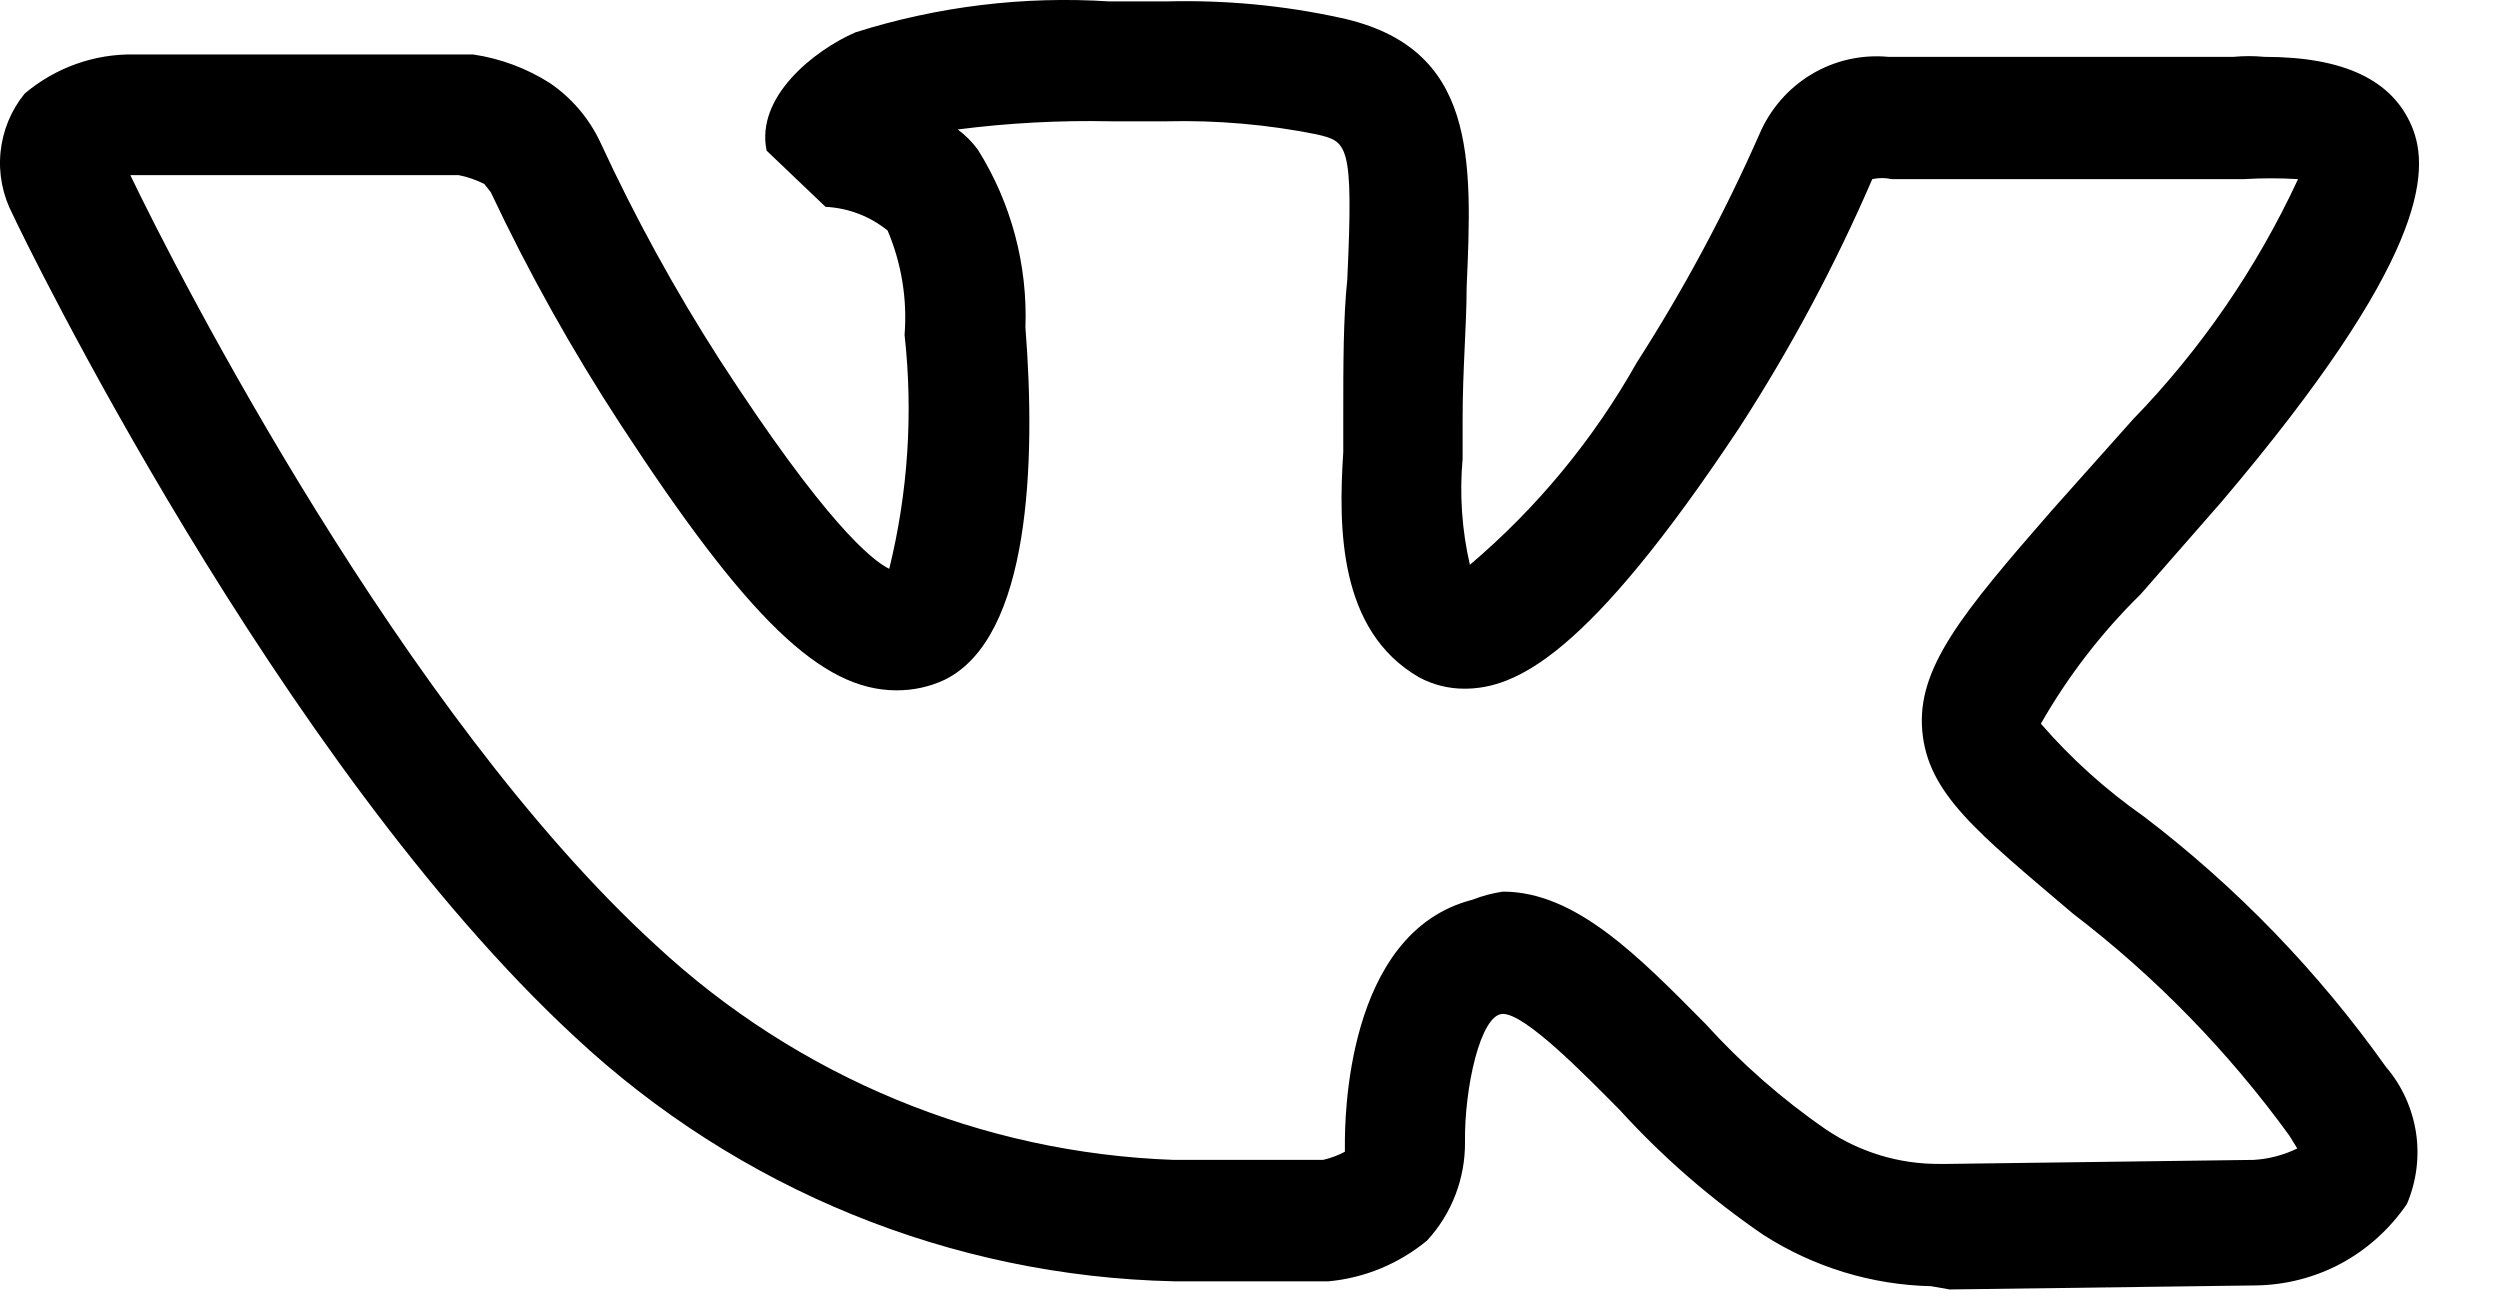
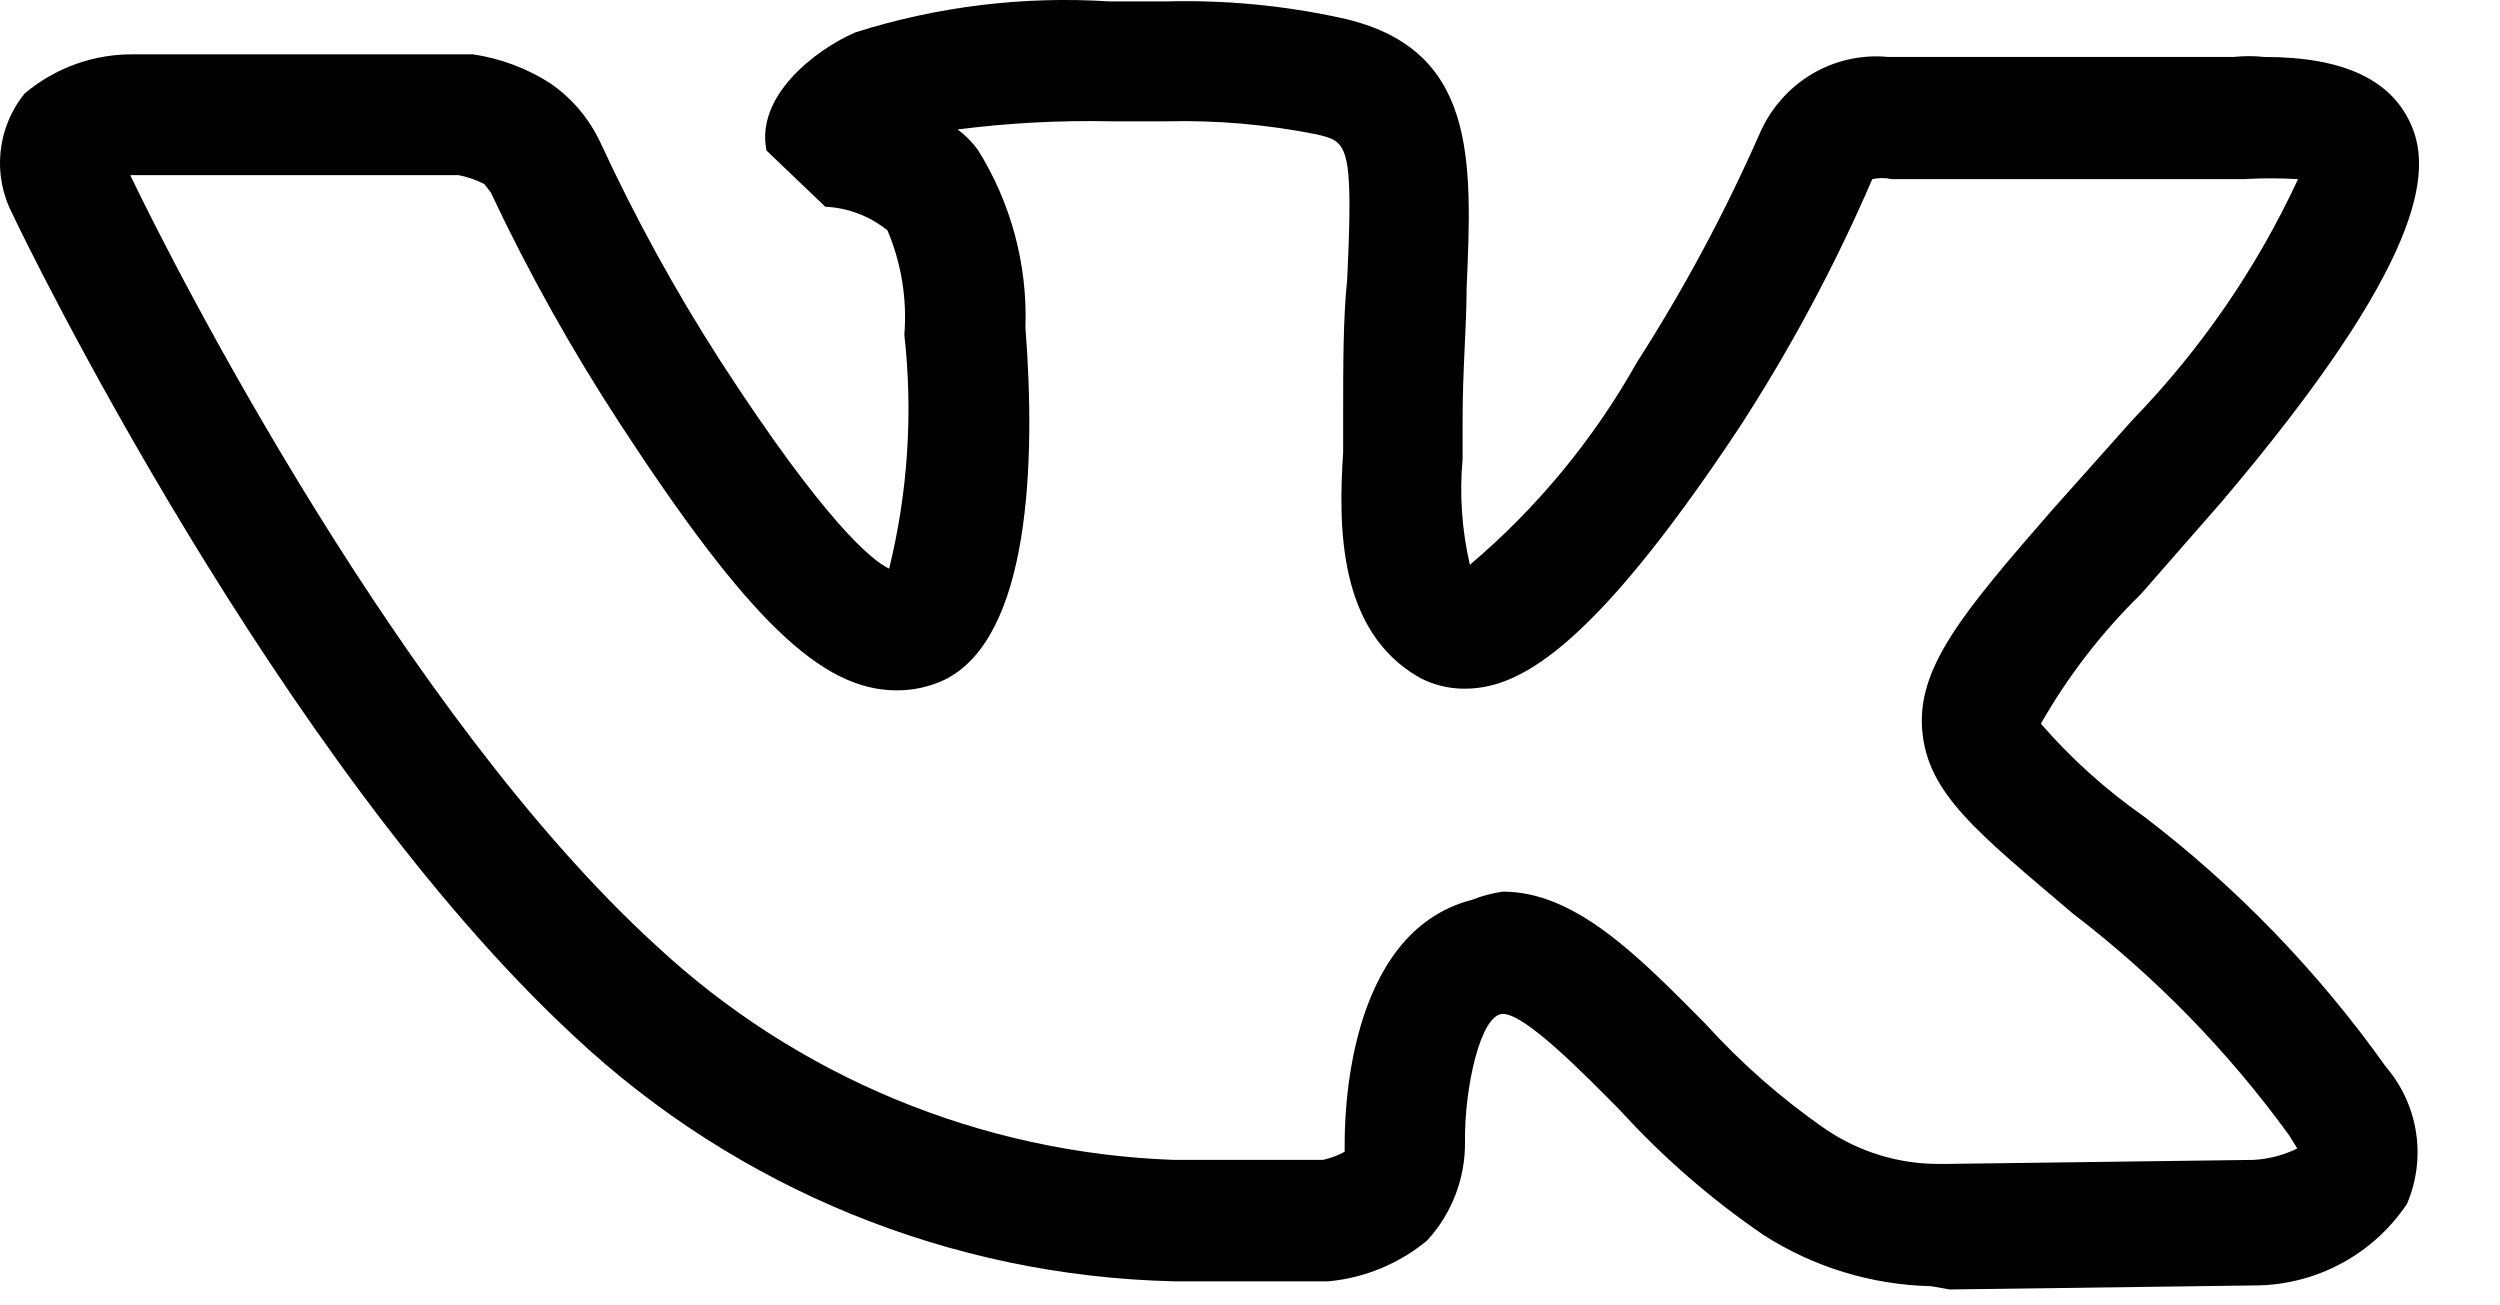
<svg xmlns="http://www.w3.org/2000/svg" viewBox="0 0 23 12">
-   <path d="M17.766 11.833C17.219 11.821 16.685 11.657 16.223 11.361C15.741 11.031 15.297 10.646 14.903 10.213C14.576 9.883 14.034 9.328 13.827 9.328C13.619 9.328 13.471 10.018 13.478 10.506C13.481 10.842 13.356 11.167 13.129 11.413C12.871 11.626 12.556 11.757 12.224 11.788H10.8C8.752 11.743 6.792 10.943 5.287 9.538C2.557 7.011 0.212 2.181 0.116 1.971C0.024 1.795 -0.015 1.596 0.005 1.399C0.025 1.201 0.102 1.014 0.227 0.861C0.51 0.622 0.868 0.494 1.236 0.501H4.263H4.352C4.603 0.538 4.843 0.627 5.057 0.763C5.259 0.9 5.42 1.089 5.524 1.311C5.844 2.003 6.211 2.672 6.623 3.313C7.595 4.813 8.025 5.158 8.181 5.233C8.354 4.53 8.402 3.801 8.322 3.081C8.348 2.753 8.294 2.423 8.166 2.121C8.003 1.989 7.803 1.913 7.595 1.903L7.053 1.386C6.949 0.891 7.491 0.463 7.869 0.298C8.624 0.059 9.416 -0.038 10.206 0.013H10.733C11.269 -0.001 11.804 0.049 12.328 0.163C13.589 0.433 13.545 1.461 13.493 2.646C13.493 2.991 13.456 3.396 13.456 3.861C13.456 3.973 13.456 4.093 13.456 4.221C13.427 4.547 13.449 4.876 13.523 5.196C14.14 4.673 14.66 4.043 15.058 3.336C15.488 2.666 15.865 1.964 16.186 1.236V1.236C16.284 1.005 16.452 0.812 16.665 0.684C16.878 0.556 17.126 0.5 17.373 0.523H20.549C20.642 0.514 20.737 0.514 20.831 0.523C21.573 0.523 22.01 0.741 22.188 1.161C22.366 1.581 22.314 2.406 20.437 4.618L19.695 5.466C19.336 5.818 19.026 6.22 18.776 6.658C19.056 6.981 19.375 7.268 19.725 7.513C20.578 8.163 21.328 8.939 21.951 9.816C22.097 9.986 22.192 10.195 22.227 10.418C22.261 10.64 22.232 10.868 22.144 11.076C21.988 11.305 21.78 11.493 21.538 11.624C21.295 11.754 21.024 11.823 20.749 11.826L17.937 11.863L17.766 11.833ZM13.827 8.203C14.495 8.203 15.073 8.796 15.689 9.418C16.022 9.785 16.395 10.113 16.802 10.393C17.11 10.6 17.471 10.71 17.841 10.708H17.915L20.734 10.671C20.873 10.663 21.009 10.627 21.135 10.566L21.061 10.446C20.499 9.672 19.829 8.985 19.072 8.406C18.189 7.656 17.737 7.303 17.685 6.726C17.633 6.148 18.048 5.646 18.879 4.693L19.621 3.861C20.248 3.215 20.762 2.467 21.142 1.648C20.977 1.638 20.811 1.638 20.645 1.648H17.403C17.344 1.635 17.284 1.635 17.225 1.648C16.881 2.444 16.472 3.209 16.001 3.936C14.598 6.051 13.938 6.336 13.471 6.336C13.326 6.336 13.183 6.3 13.055 6.231C12.313 5.803 12.313 4.851 12.358 4.161C12.358 4.048 12.358 3.936 12.358 3.838C12.358 3.351 12.358 2.931 12.395 2.571C12.454 1.311 12.395 1.303 12.113 1.236C11.659 1.145 11.196 1.105 10.733 1.116H10.221C9.75 1.106 9.279 1.131 8.811 1.191C8.882 1.243 8.945 1.307 8.997 1.378C9.303 1.866 9.455 2.436 9.434 3.013C9.531 4.251 9.479 5.863 8.693 6.253C8.553 6.319 8.401 6.352 8.247 6.351C7.557 6.351 6.875 5.691 5.71 3.906C5.263 3.222 4.864 2.508 4.515 1.768L4.456 1.693C4.381 1.655 4.301 1.627 4.219 1.611H1.251H1.199C1.637 2.526 3.714 6.576 6.036 8.698C7.34 9.909 9.03 10.609 10.8 10.671H12.172C12.242 10.655 12.31 10.63 12.373 10.596C12.373 10.596 12.373 10.596 12.373 10.528C12.373 10.326 12.373 8.578 13.545 8.278C13.636 8.242 13.73 8.217 13.827 8.203V8.203Z" />
+   <path d="M17.766 11.833a2.981 2.981 0 01-1.543-.472 7.563 7.563 0 01-1.32-1.148c-.327-.33-.869-.885-1.076-.885-.208 0-.356.69-.349 1.178a1.32 1.32 0 01-.349.907 1.666 1.666 0 01-.905.375H10.8a8.35 8.35 0 01-5.513-2.25C2.557 7.011.212 2.181.116 1.971A1.014 1.014 0 01.227.86 1.53 1.53 0 011.237.5h3.115c.25.037.49.126.704.262.202.137.363.326.467.548.32.692.687 1.361 1.099 2.002.971 1.5 1.402 1.845 1.558 1.92a6.154 6.154 0 00.14-2.152 2.045 2.045 0 00-.155-.96.98.98 0 00-.572-.218l-.541-.517C6.949.89 7.49.463 7.869.298a6.382 6.382 0 012.337-.285h.527a6.688 6.688 0 011.595.15c1.261.27 1.217 1.298 1.165 2.483 0 .345-.037.75-.037 1.215v.36c-.03.326-.007.655.067.975a6.803 6.803 0 001.535-1.86c.43-.67.807-1.372 1.128-2.1.098-.23.266-.424.479-.552.213-.128.461-.184.708-.16h3.176c.093-.01.188-.01.282 0 .742 0 1.18.217 1.357.637.178.42.127 1.245-1.75 3.457l-.742.848c-.36.352-.67.754-.92 1.192.28.323.6.61.95.855.852.65 1.602 1.426 2.225 2.303a1.206 1.206 0 01.193 1.26 1.693 1.693 0 01-1.395.75l-2.812.037-.17-.03zm-3.94-3.63c.668 0 1.247.593 1.863 1.215.333.367.706.695 1.113.975.308.207.67.317 1.039.315h.074l2.82-.037a1.05 1.05 0 00.4-.105l-.074-.12a9.864 9.864 0 00-1.989-2.04c-.883-.75-1.335-1.103-1.387-1.68-.052-.578.363-1.08 1.194-2.033l.742-.832a8.05 8.05 0 001.521-2.213 4.155 4.155 0 00-.497 0h-3.242a.404.404 0 00-.178 0A15.422 15.422 0 0116 3.936c-1.403 2.115-2.063 2.4-2.53 2.4a.876.876 0 01-.416-.105c-.742-.428-.742-1.38-.697-2.07v-.323c0-.487 0-.907.037-1.267.06-1.26 0-1.268-.282-1.335a6.285 6.285 0 00-1.38-.12h-.512a9.543 9.543 0 00-1.41.075.88.88 0 01.186.187 2.89 2.89 0 01.438 1.635c.096 1.238.044 2.85-.742 3.24-.14.066-.292.1-.446.098-.69 0-1.372-.66-2.537-2.445a17.617 17.617 0 01-1.195-2.138l-.059-.075a.891.891 0 00-.237-.082h-3.02c.438.915 2.515 4.965 4.837 7.087a7.378 7.378 0 004.764 1.973h1.372a.736.736 0 00.2-.075v-.068c0-.202 0-1.95 1.173-2.25a1.23 1.23 0 01.282-.075z" />
</svg>
